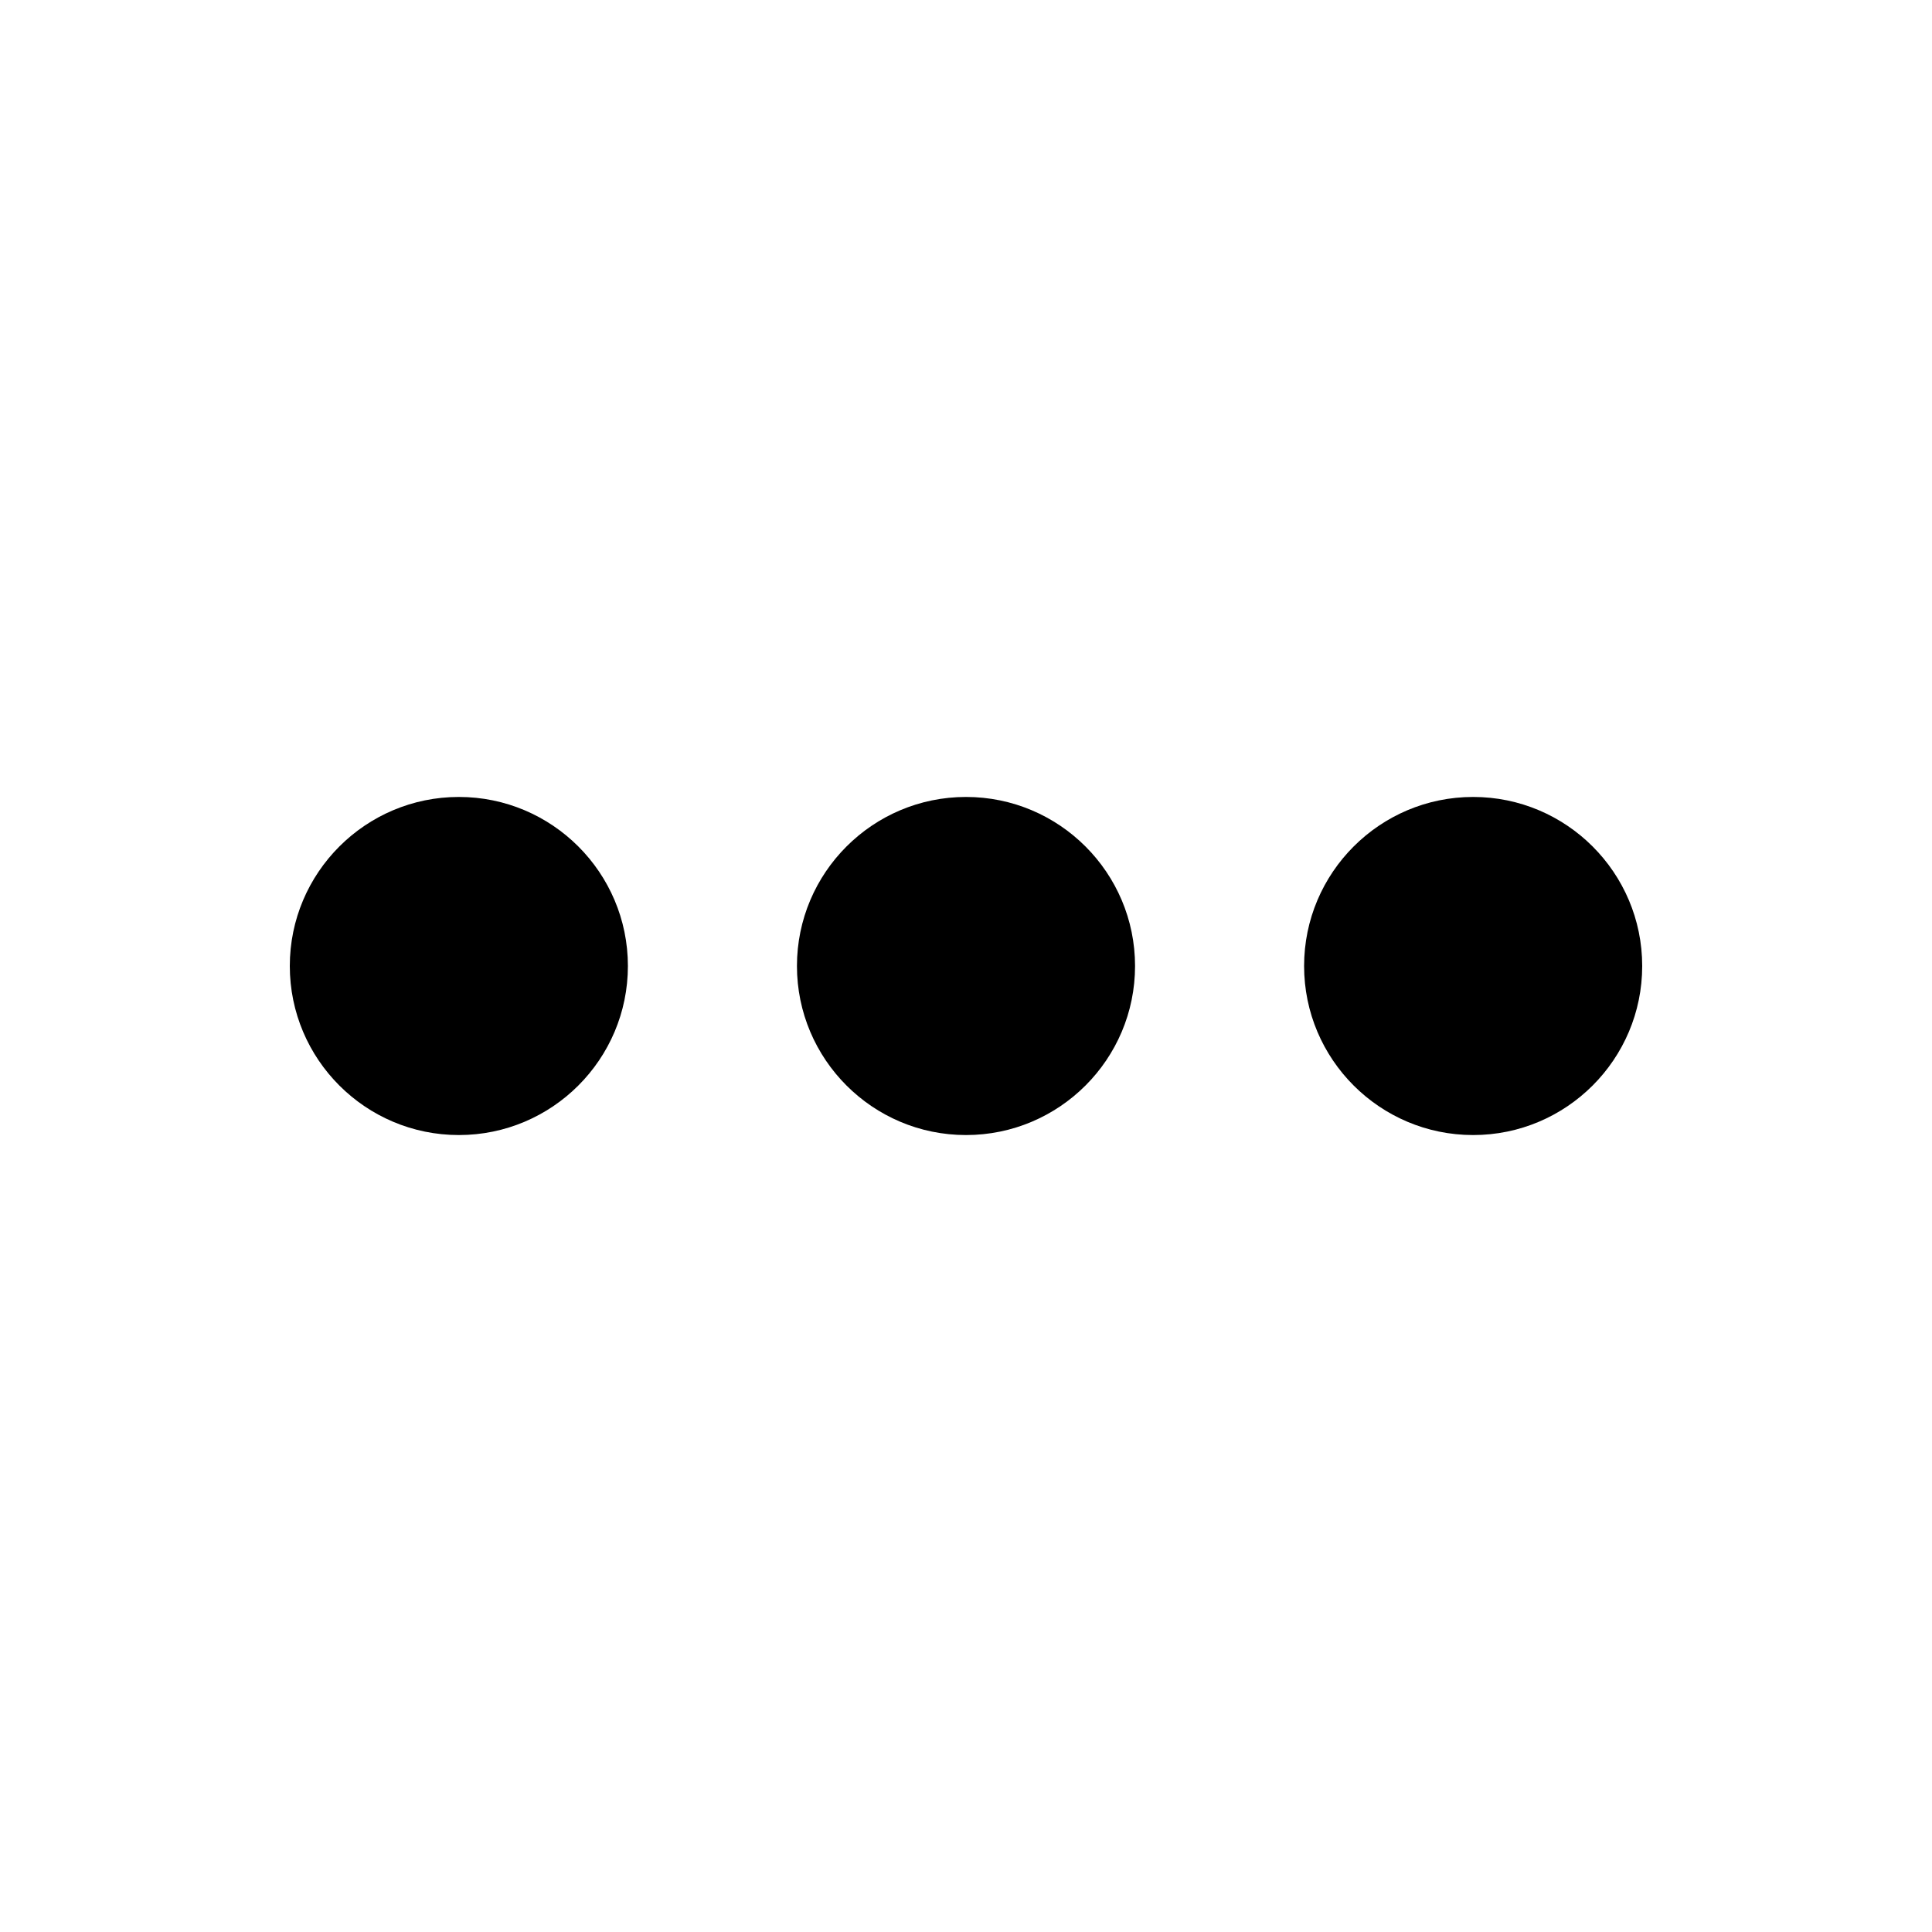
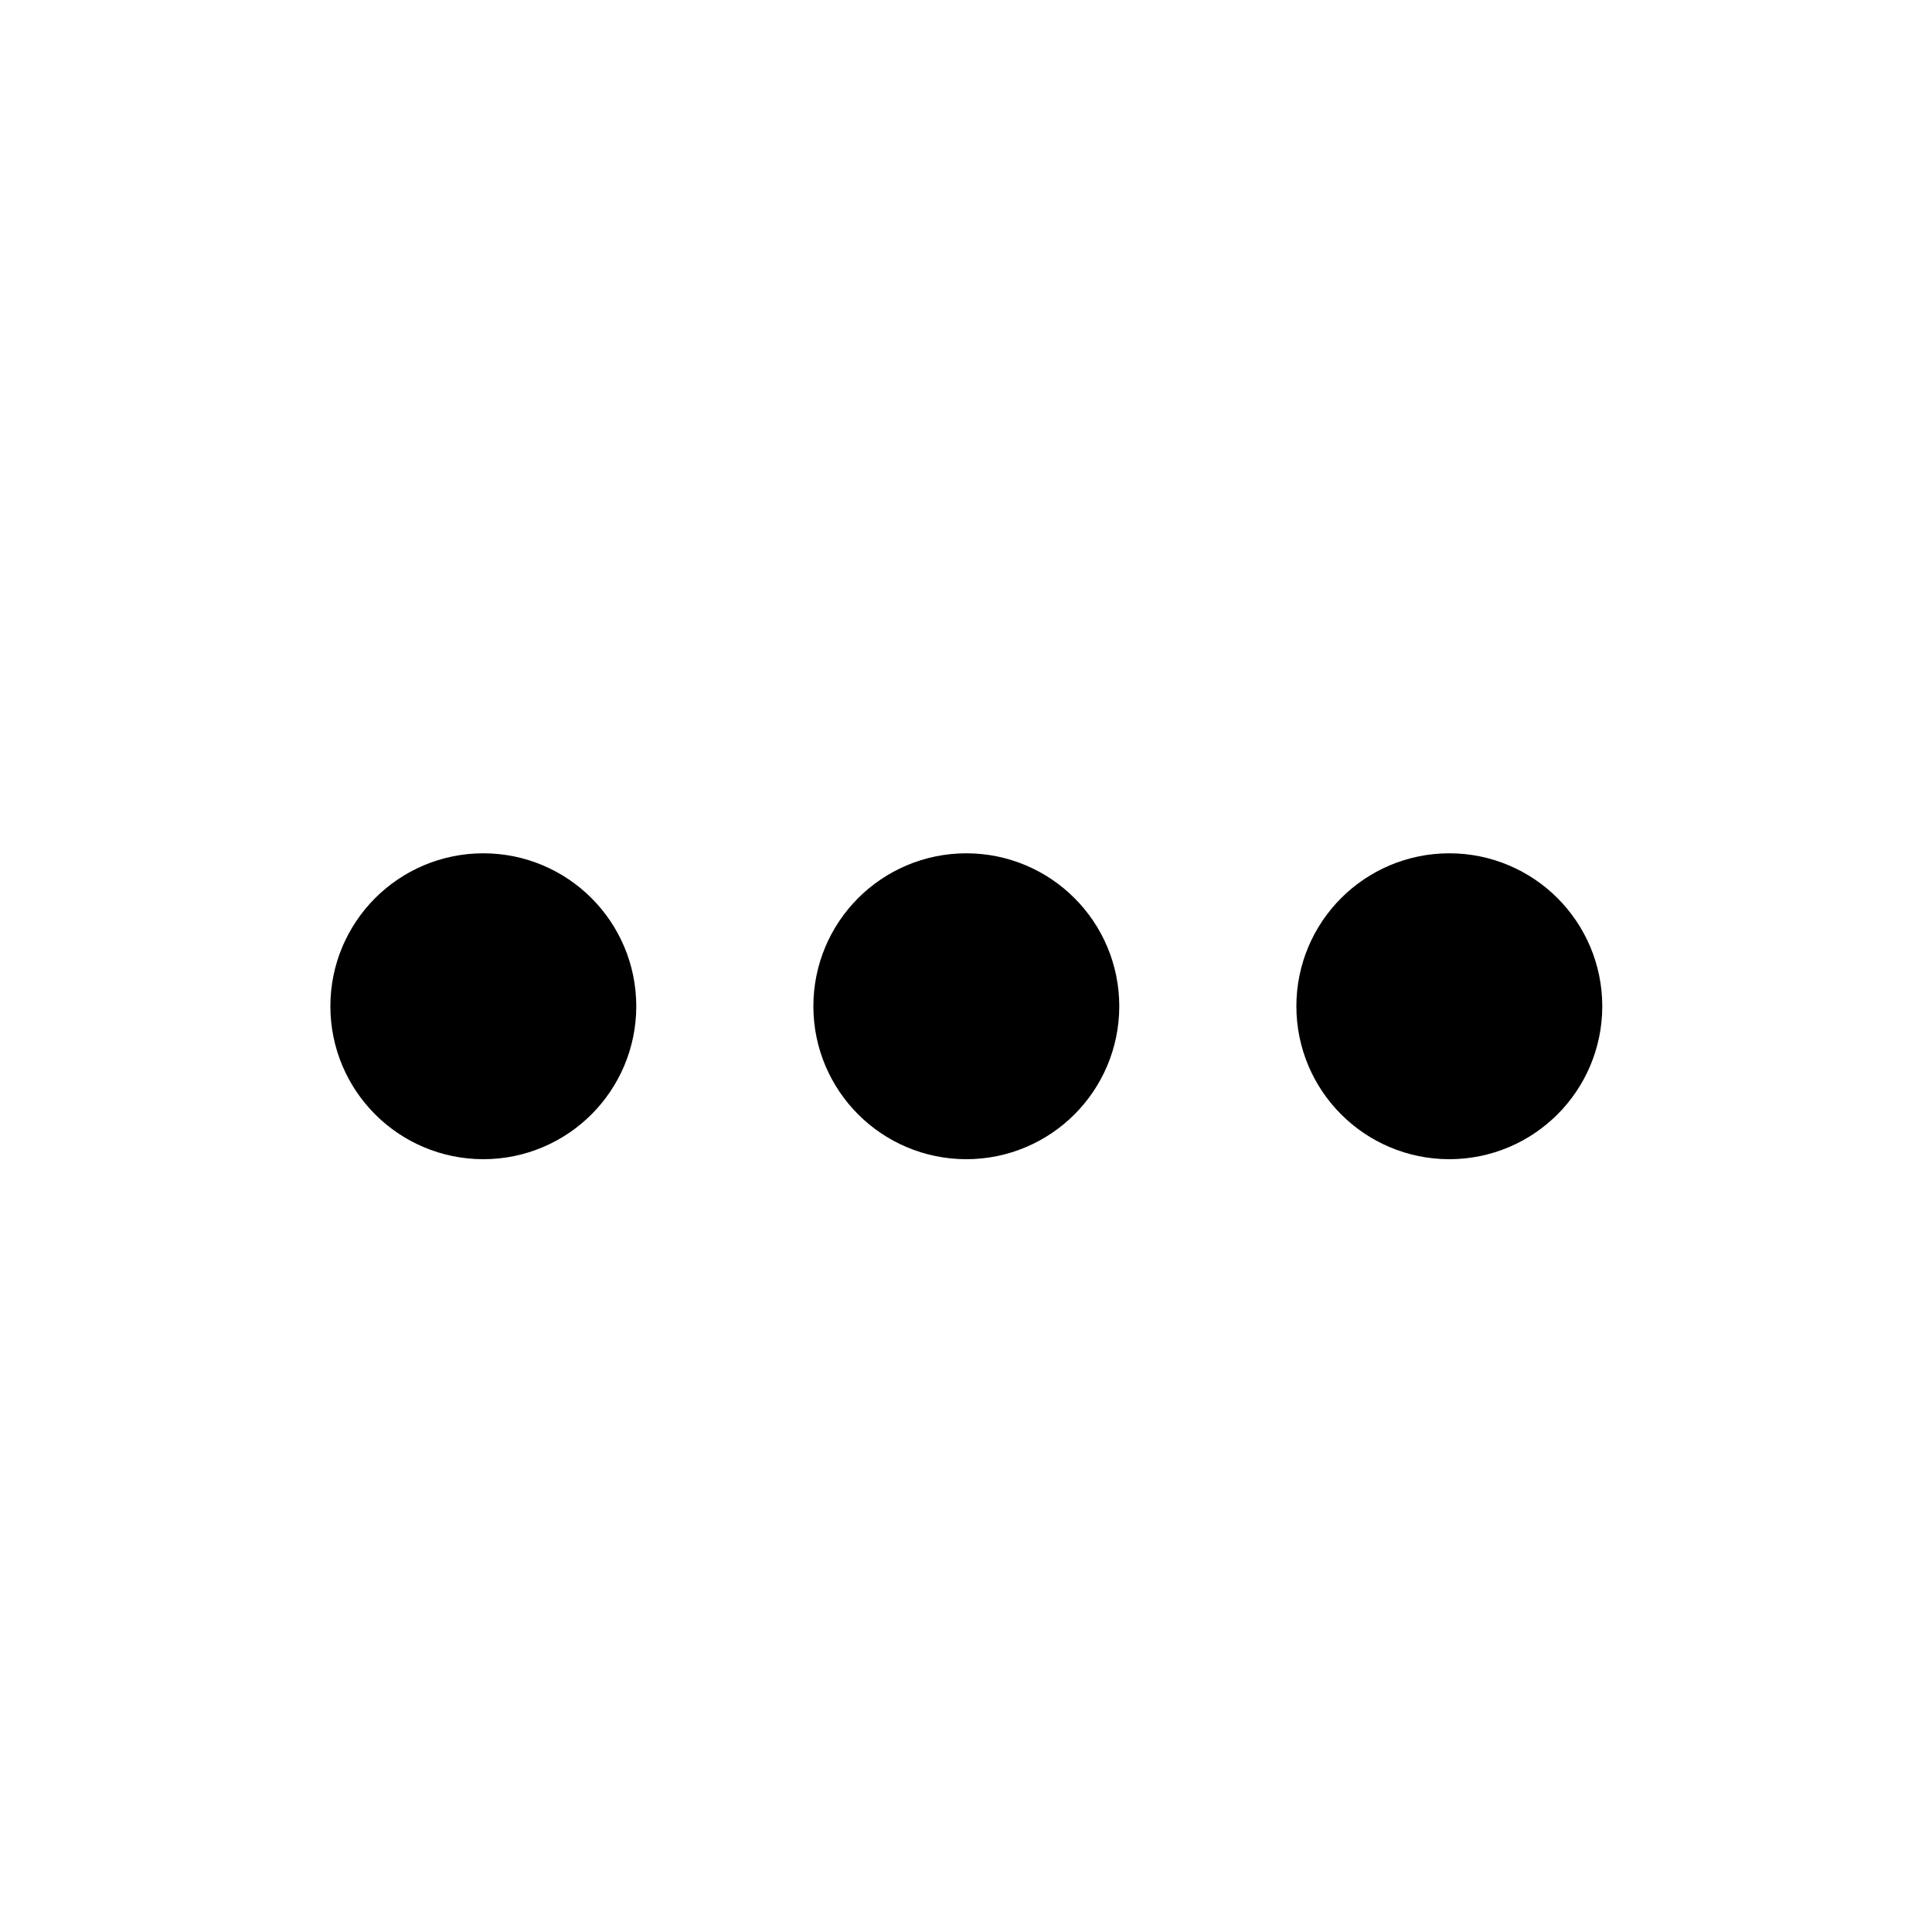
- <svg xmlns="http://www.w3.org/2000/svg" viewBox="0 0 640 640">
-   <path d="M96 320C96 289.1 121.1 264 152 264C182.9 264 208 289.1 208 320C208 350.9 182.9 376 152 376C121.1 376 96 350.9 96 320zM264 320C264 289.1 289.1 264 320 264C350.9 264 376 289.1 376 320C376 350.9 350.9 376 320 376C289.1 376 264 350.9 264 320zM488 264C518.9 264 544 289.1 544 320C544 350.9 518.9 376 488 376C457.1 376 432 350.9 432 320C432 289.1 457.1 264 488 264z" />
+ <svg xmlns="http://www.w3.org/2000/svg" width="24" height="24" viewBox="0 0 24 24">
+   <path d="M0 0h24v24H0z" fill="none" />
+   <path fill="none" stroke="currentColor" stroke-linecap="round" stroke-linejoin="round" stroke-width="1.8" d="M6.004 12.5V12m12 .5V12m-6 .5V12m-5 .5a1 1 0 1 0-2 0a1 1 0 0 0 2 0m12 0a1 1 0 1 0-2 0a1 1 0 0 0 2 0m-6 0a1 1 0 1 0-2 0a1 1 0 0 0 2 0" />
</svg>
